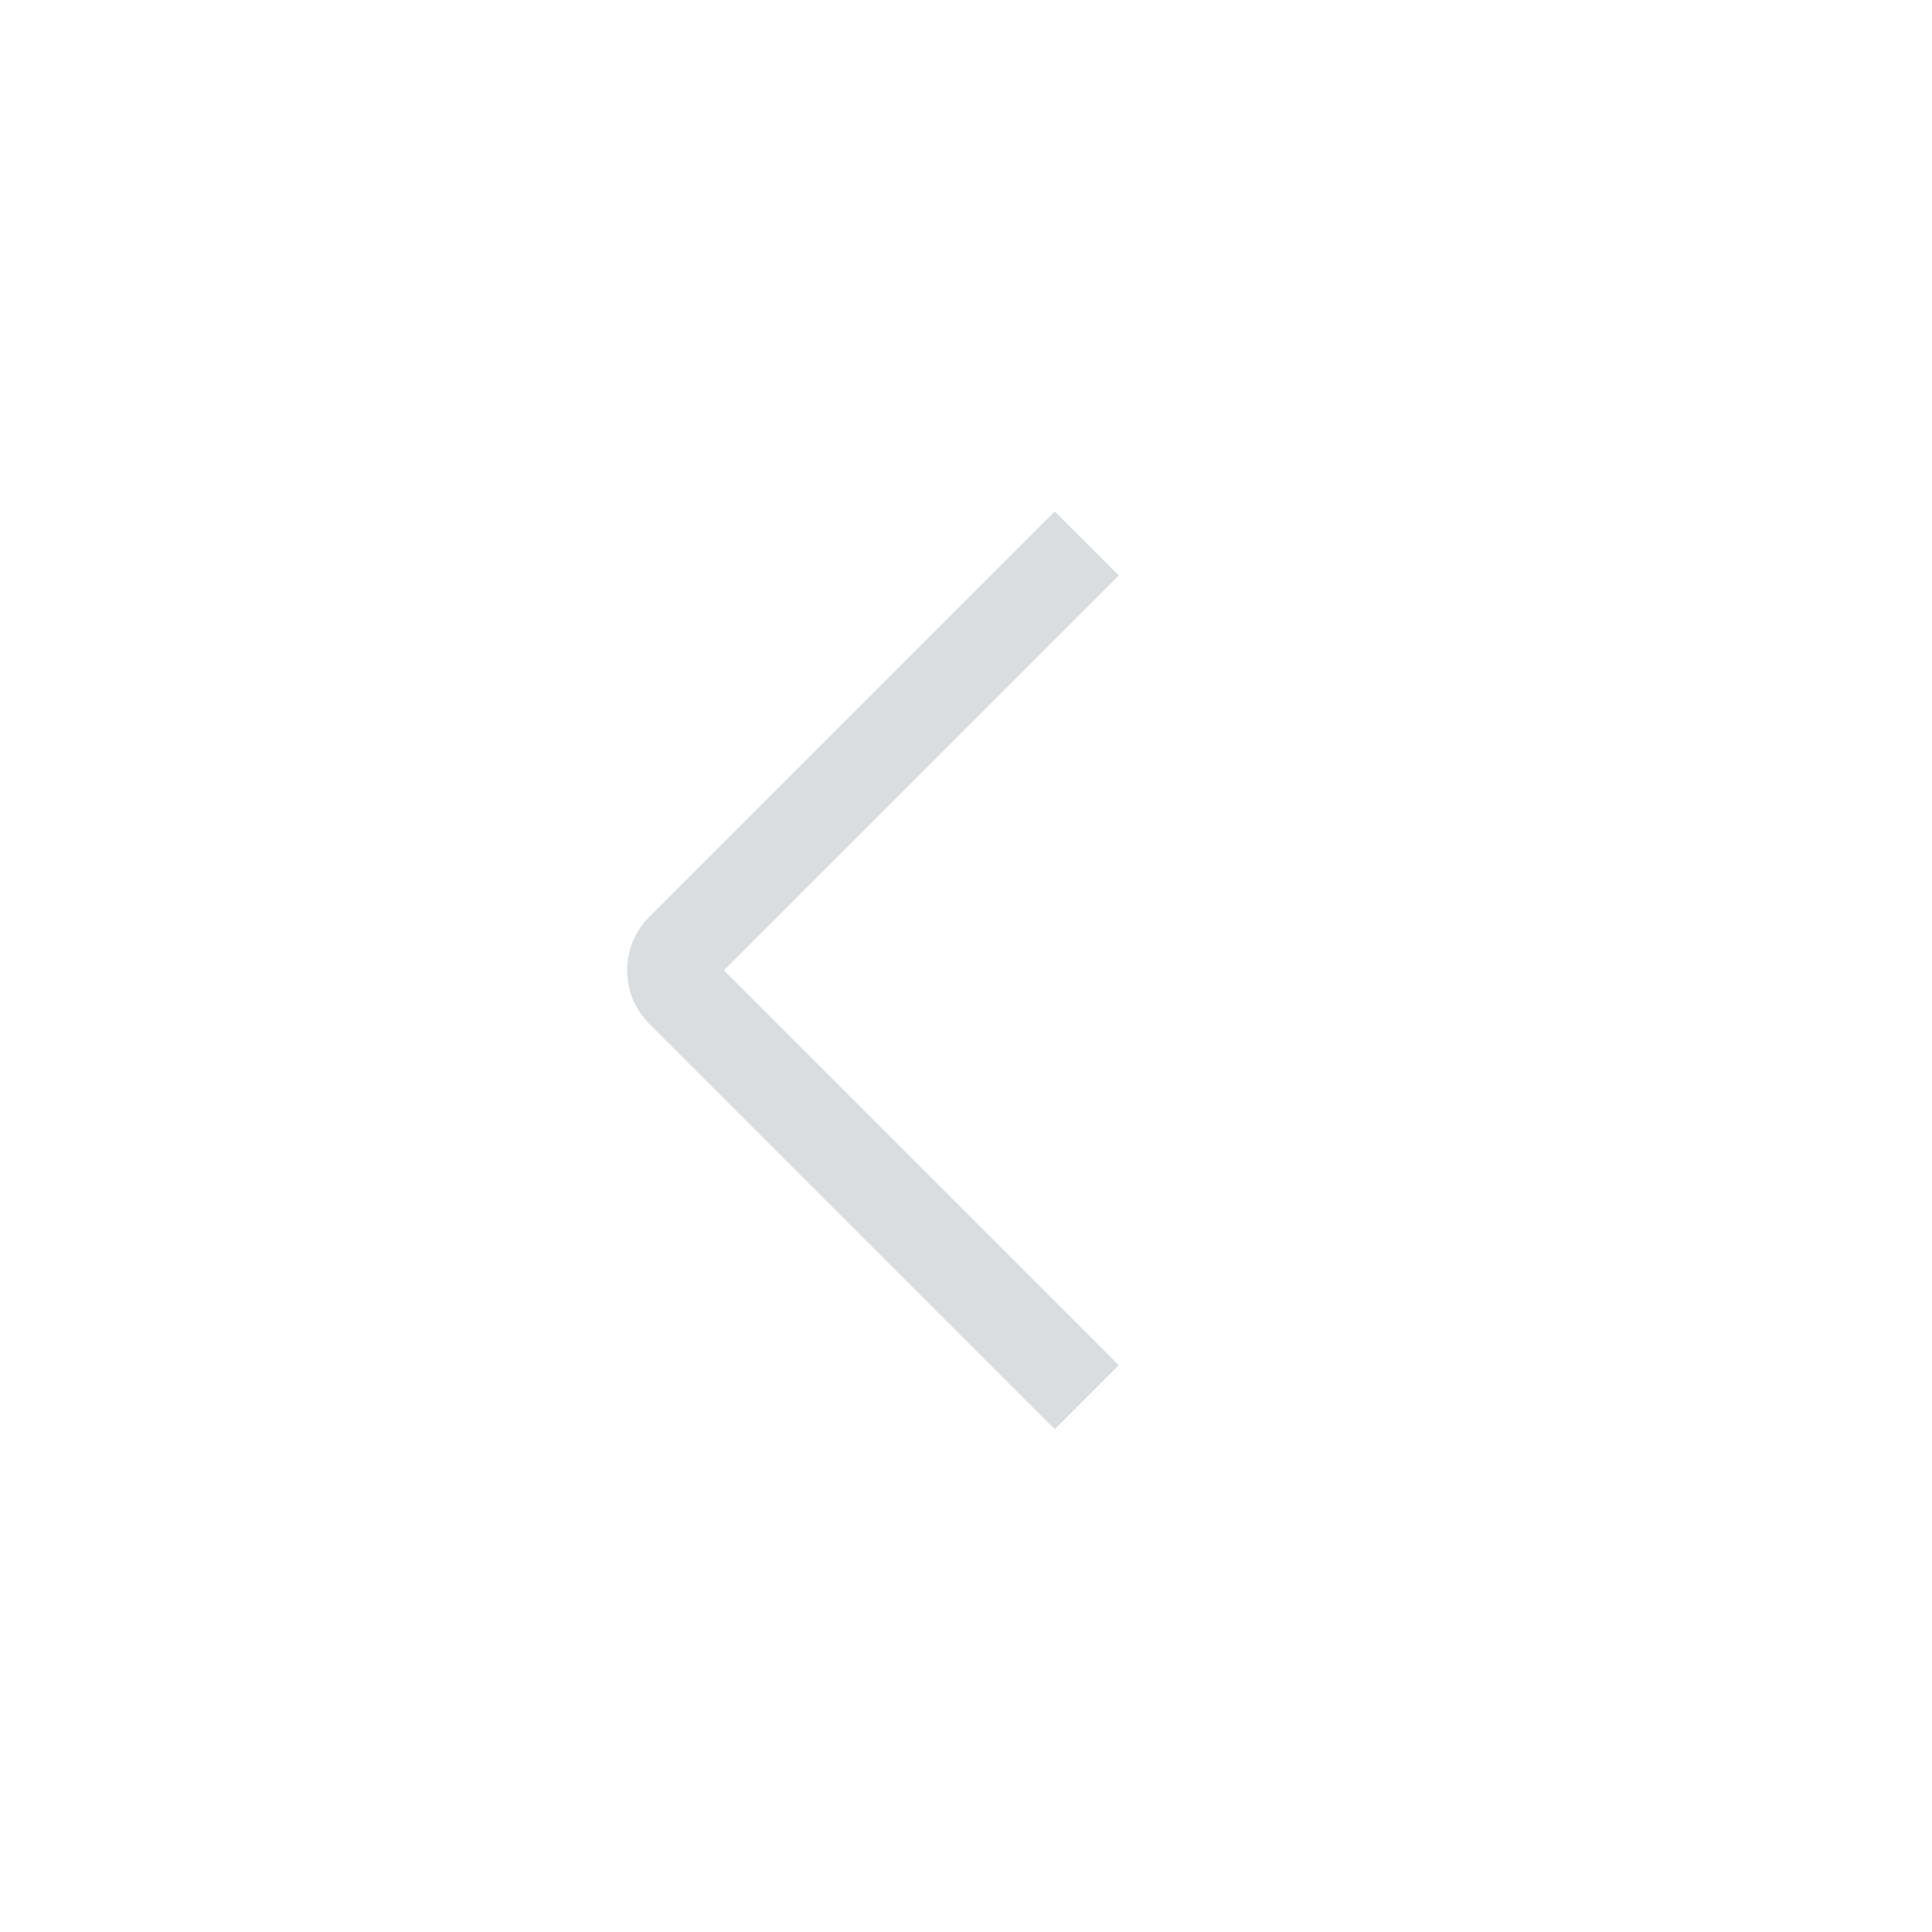
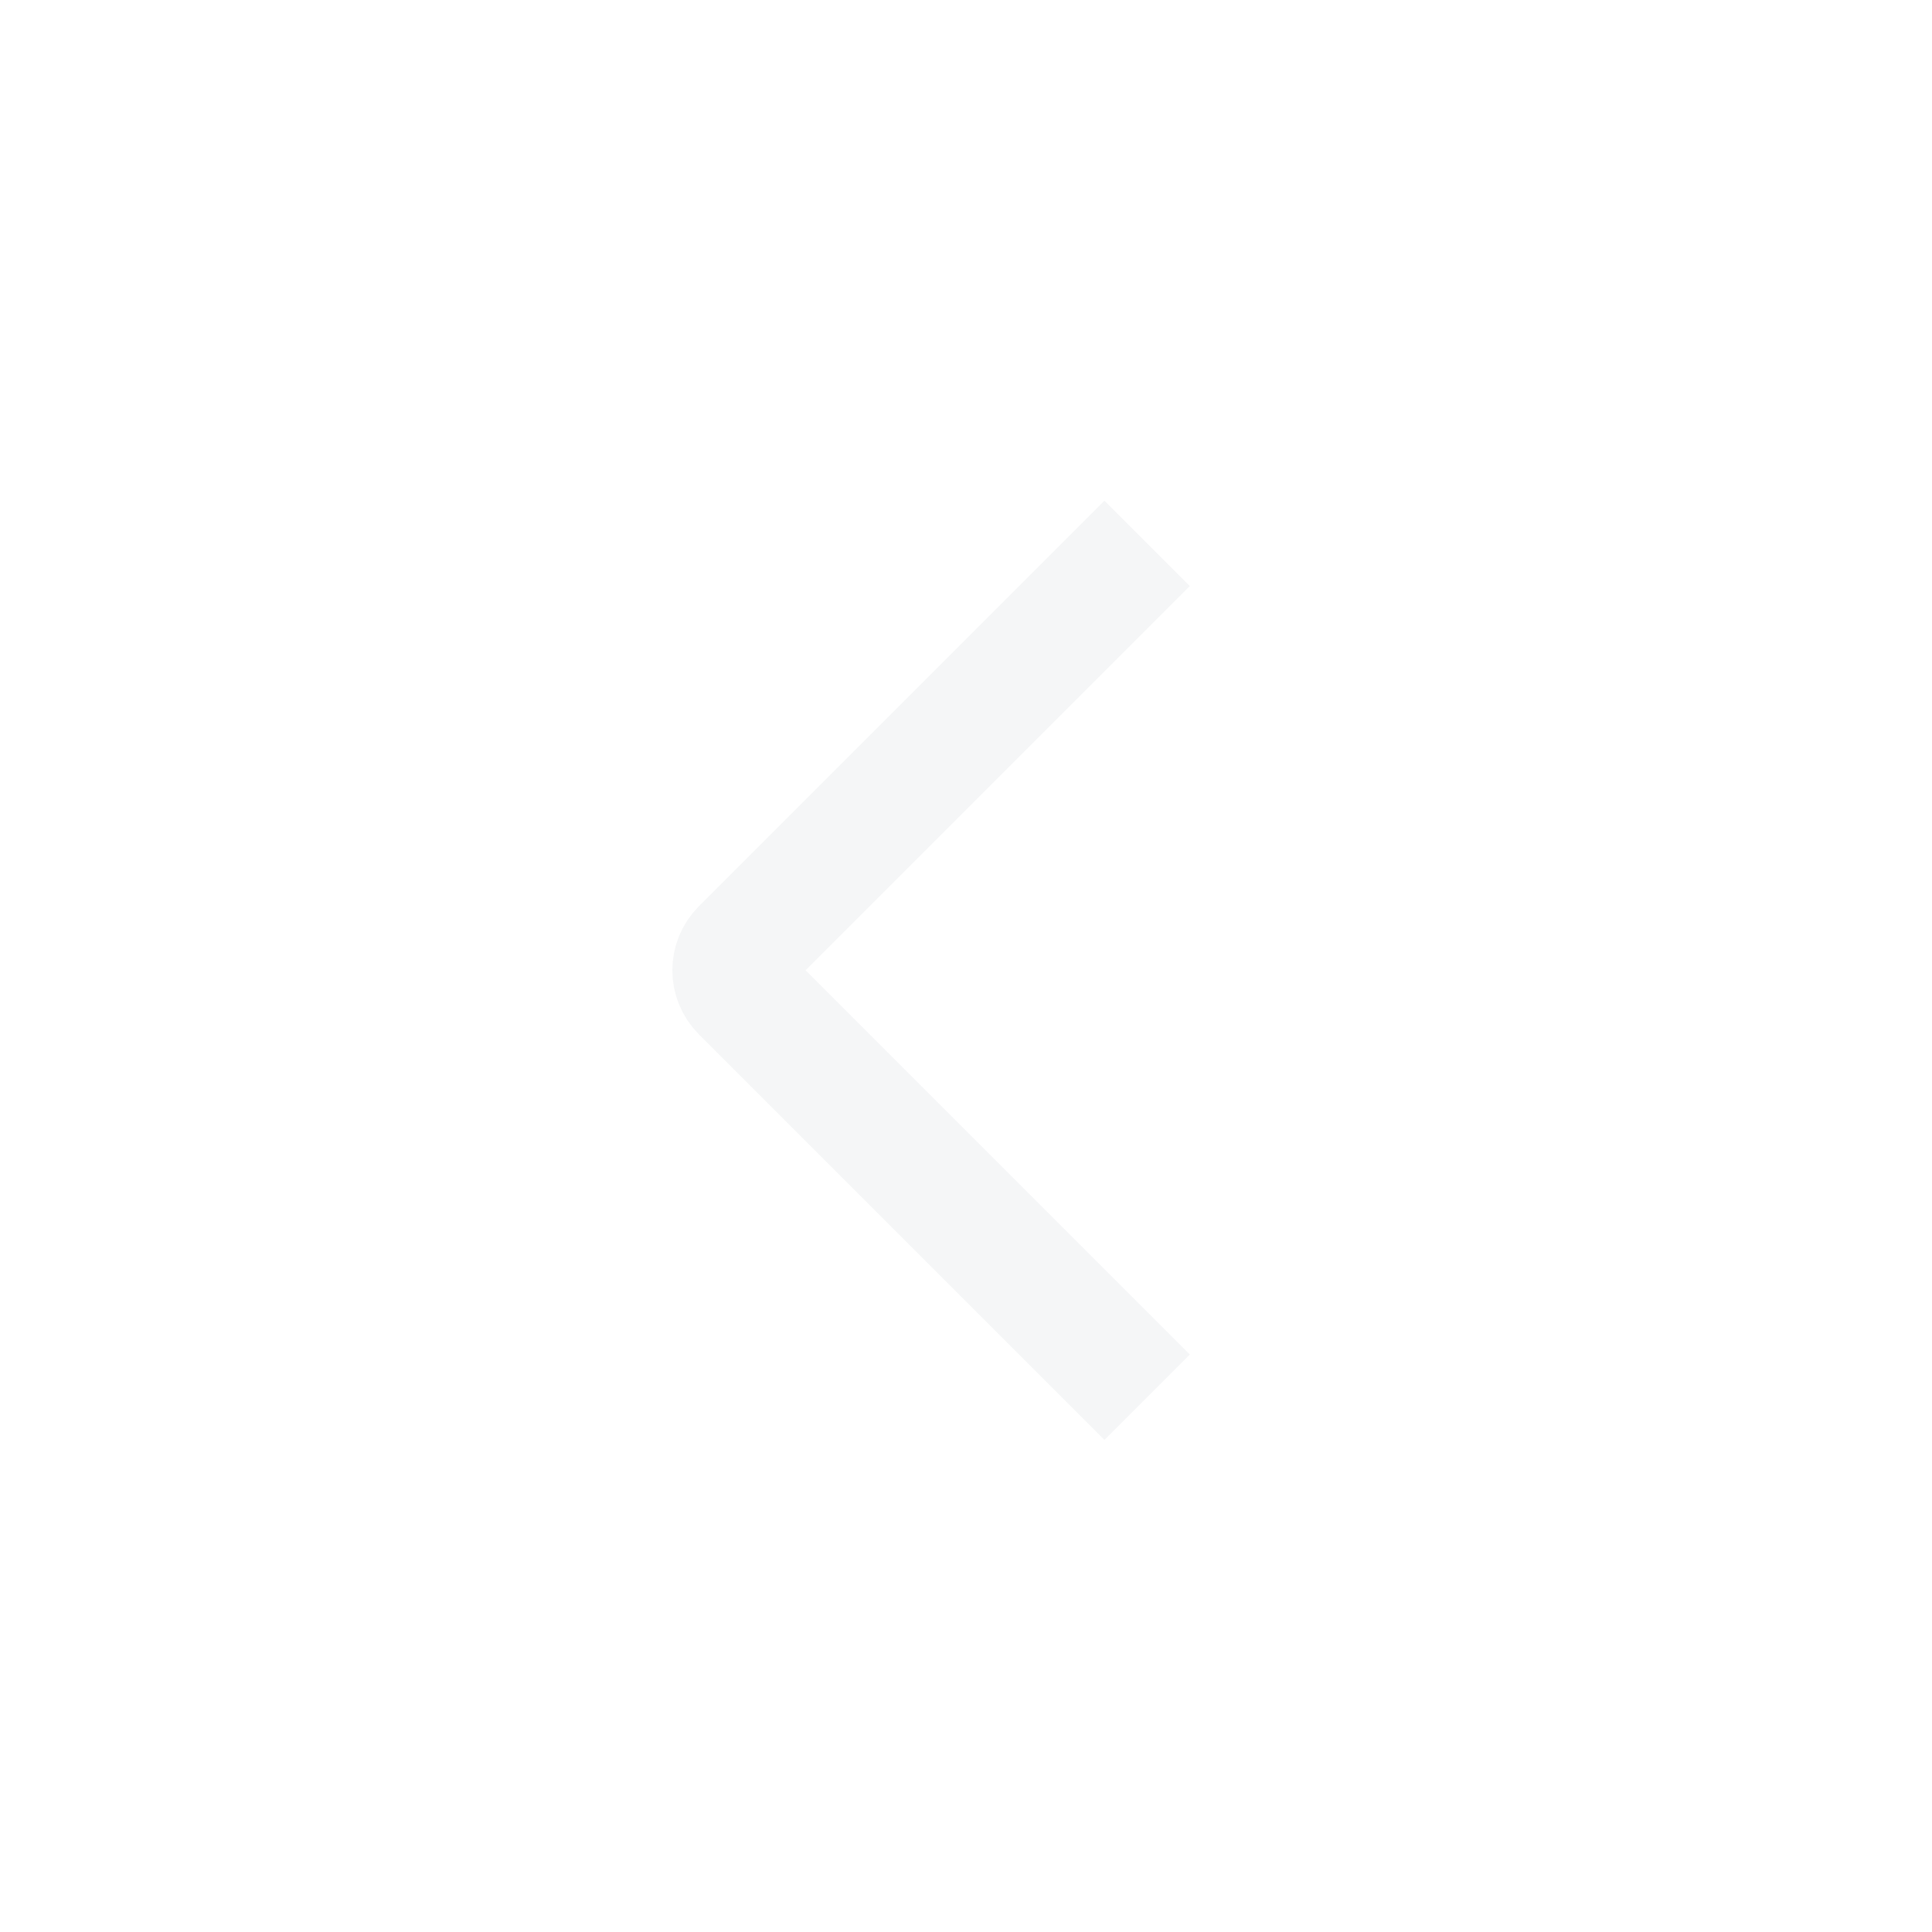
<svg xmlns="http://www.w3.org/2000/svg" width="32" height="32" viewBox="0 0 32 32" fill="none">
-   <path d="M18 9L11.283 15.717C11.087 15.913 11.087 16.229 11.283 16.425L18 23.142" stroke="#D9DDE0" stroke-width="1.5" />
+   <path d="M19 9L12.283 15.717C12.087 15.913 12.087 16.229 12.283 16.425L19 23.142" stroke="#F5F6F7" stroke-width="2" />
</svg>
